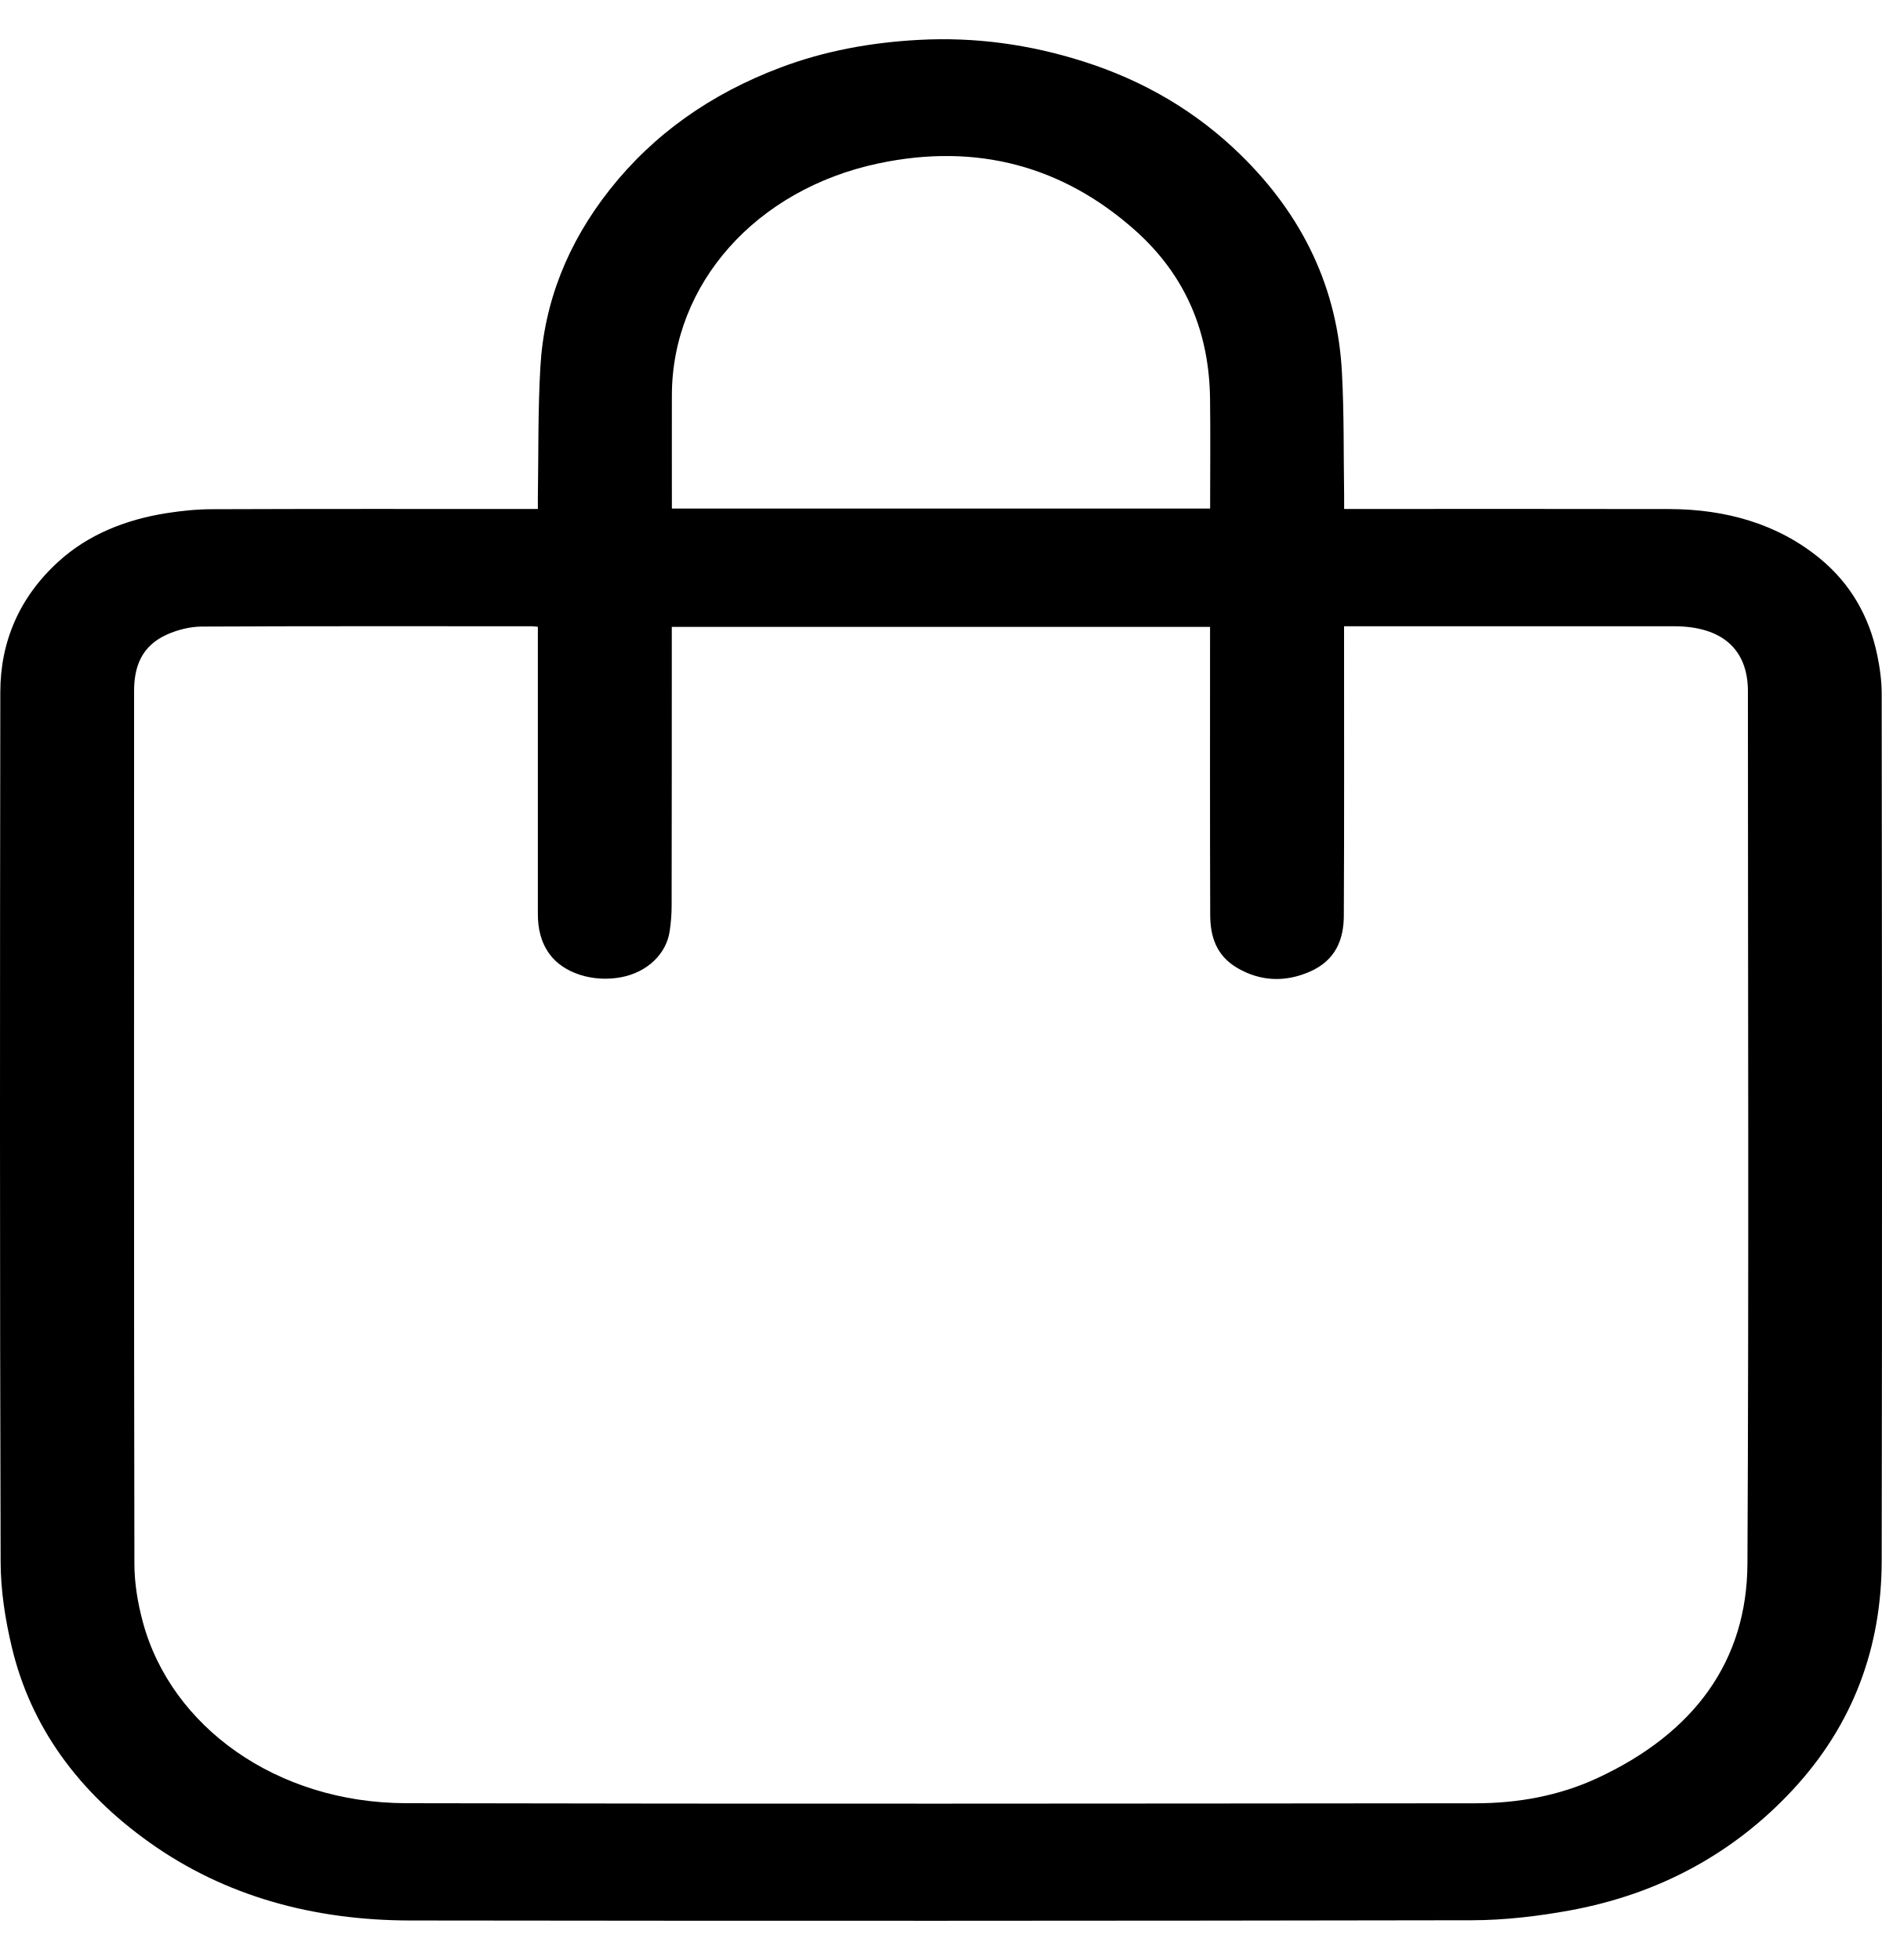
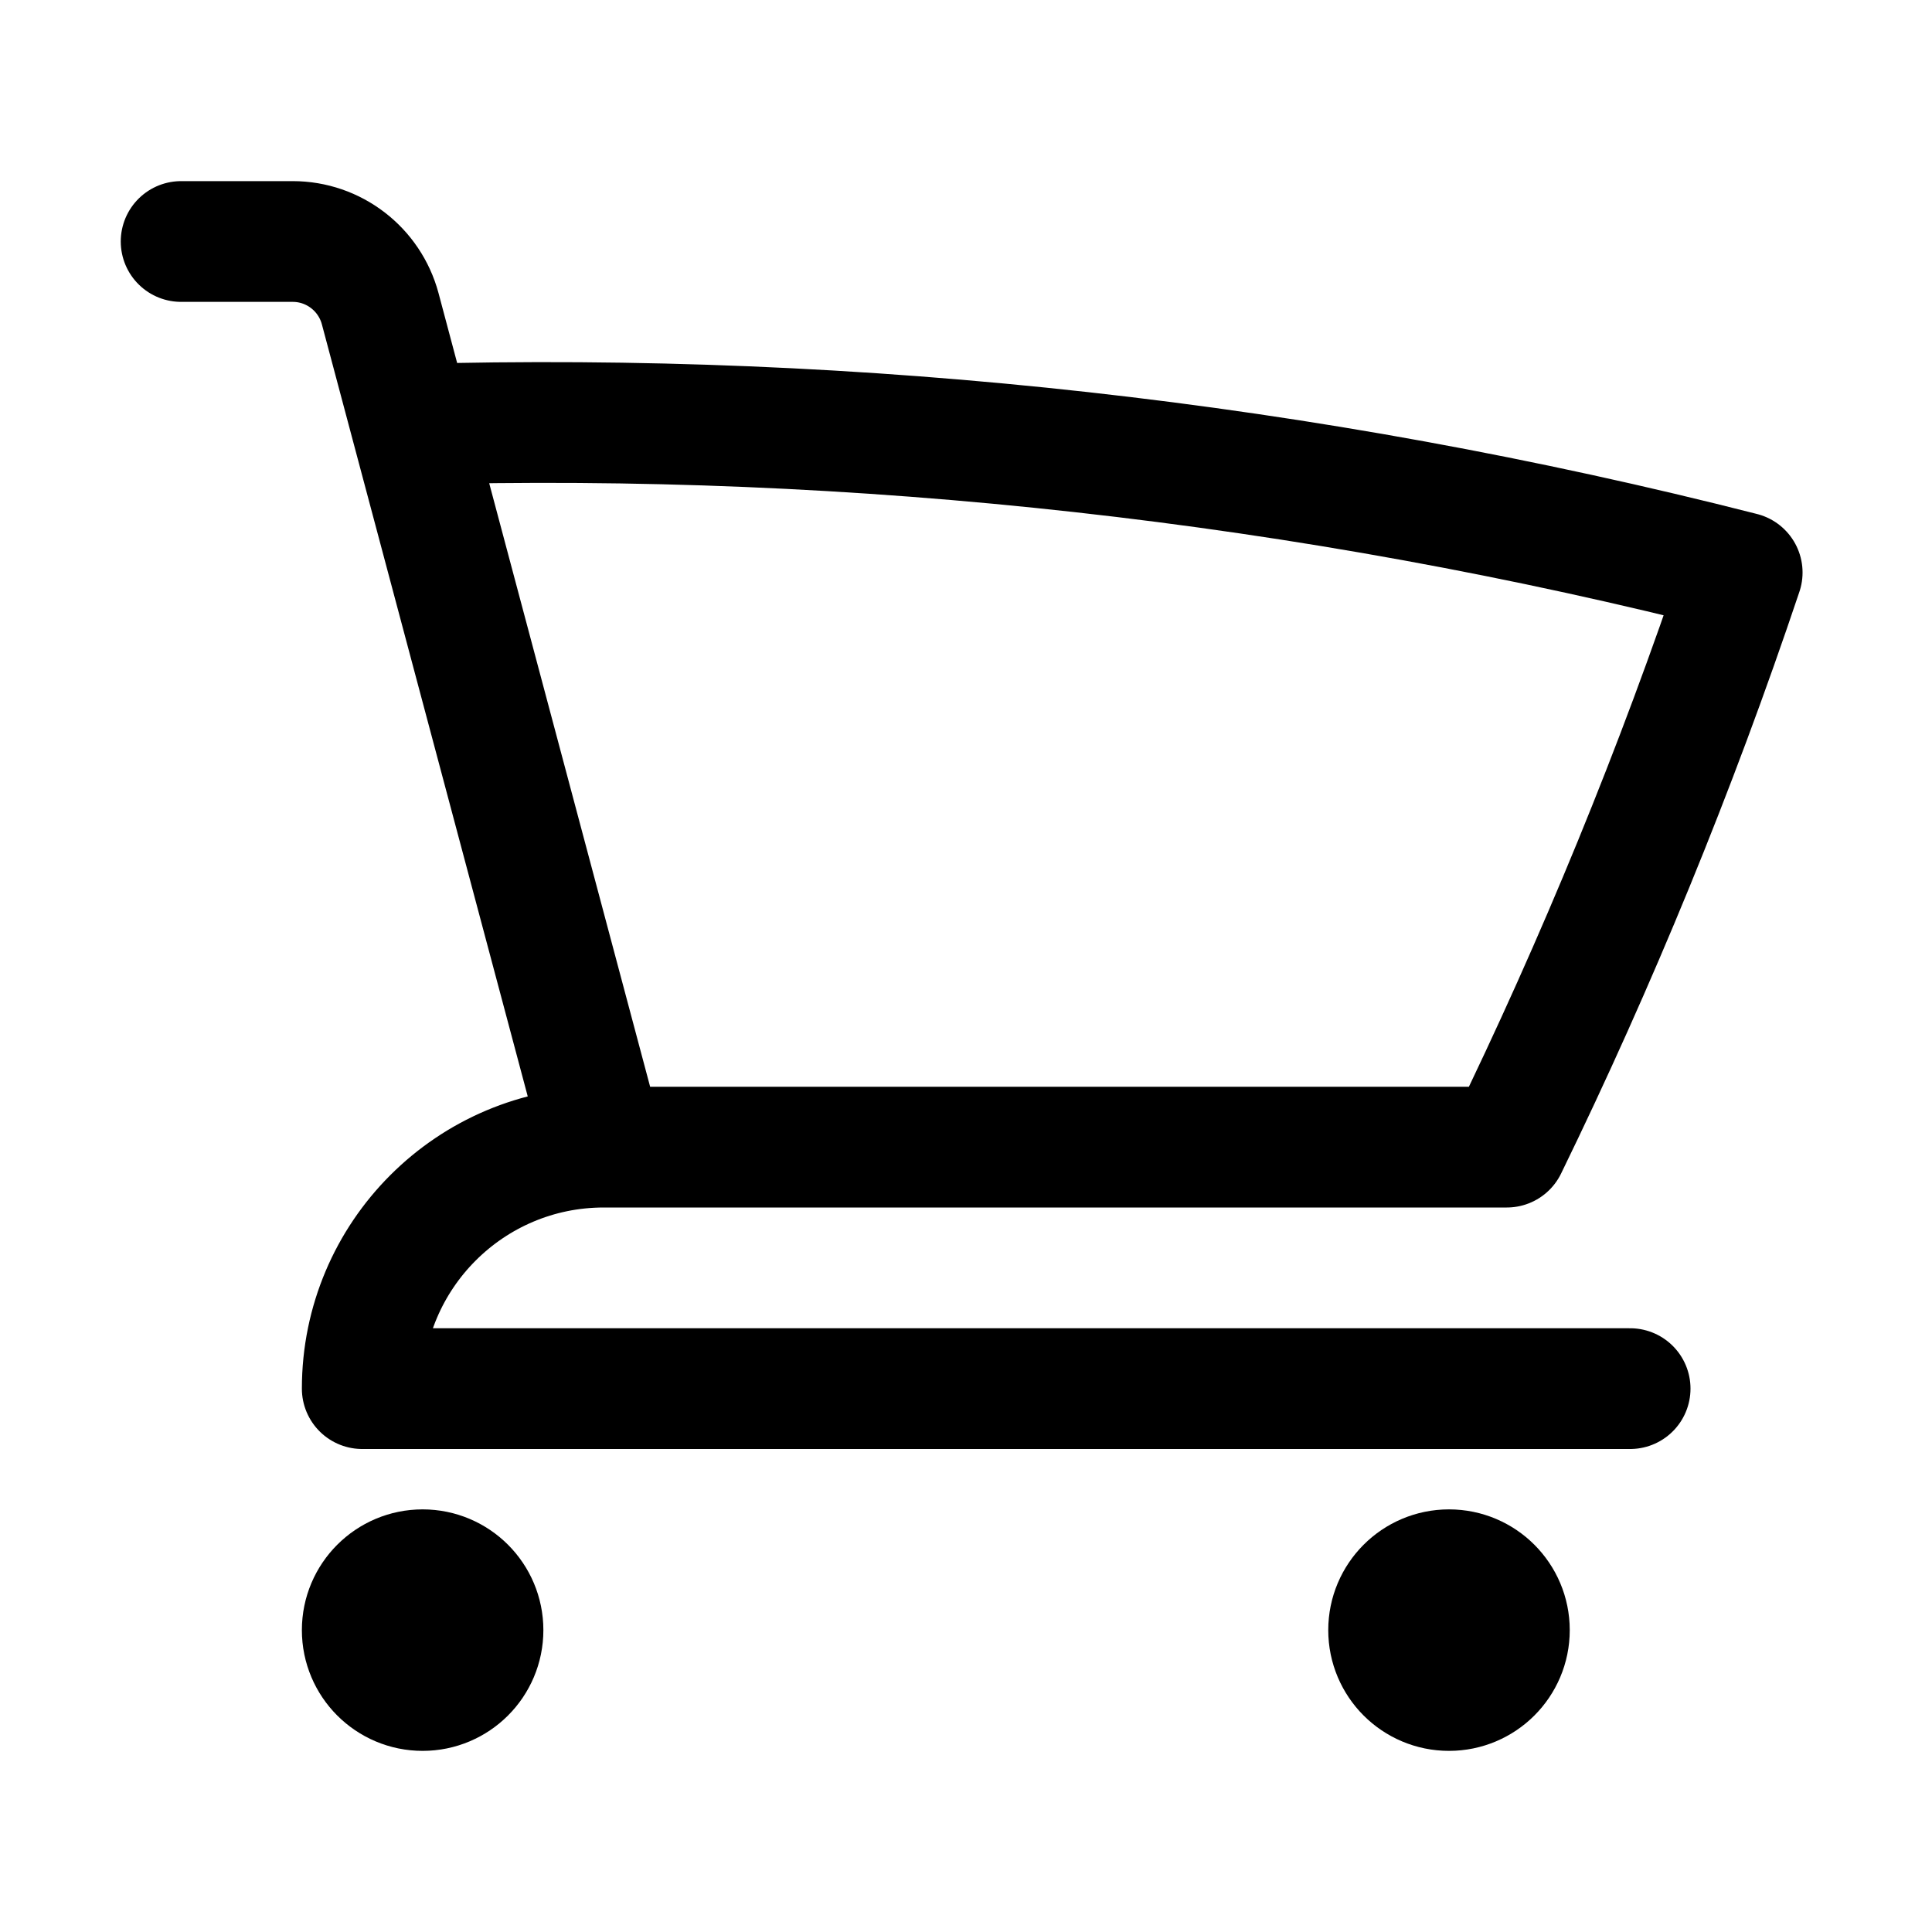
- <svg xmlns="http://www.w3.org/2000/svg" width="24" height="25" viewBox="0 0 24 25" fill="none" class="icon icon-cart">
-   <path d="M6.859 6.492C6.859 6.434 6.859 6.389 6.859 6.344C6.868 5.79 6.859 5.235 6.891 4.682C6.938 3.858 7.238 3.1 7.775 2.42C8.33 1.716 9.061 1.197 9.957 0.86C10.517 0.649 11.105 0.542 11.713 0.509C12.436 0.469 13.135 0.568 13.812 0.783C14.592 1.03 15.259 1.427 15.814 1.968C16.627 2.76 17.058 3.692 17.113 4.753C17.141 5.277 17.133 5.803 17.141 6.327C17.142 6.377 17.141 6.426 17.141 6.492H17.317C18.641 6.492 19.965 6.49 21.288 6.493C22.015 6.495 22.673 6.685 23.206 7.122C23.609 7.452 23.841 7.879 23.939 8.354C23.973 8.517 23.996 8.684 23.996 8.85C24 12.535 24.003 16.221 23.996 19.906C23.995 20.992 23.646 21.989 22.854 22.838C22.114 23.631 21.169 24.157 20.018 24.368C19.611 24.442 19.19 24.492 18.775 24.493C14.261 24.501 9.746 24.502 5.231 24.496C4.001 24.494 2.873 24.189 1.908 23.502C0.996 22.853 0.392 22.023 0.151 21.011C0.066 20.655 0.009 20.286 0.008 19.923C-0.003 16.226 -0.001 12.528 0.004 8.829C0.004 8.193 0.242 7.619 0.749 7.16C1.12 6.822 1.597 6.628 2.126 6.545C2.317 6.515 2.513 6.495 2.707 6.495C4.026 6.49 5.345 6.492 6.664 6.492H6.859H6.859ZM6.859 7.995C6.822 7.992 6.803 7.988 6.785 7.988C5.38 7.988 3.975 7.985 2.57 7.992C2.424 7.993 2.266 8.033 2.135 8.091C1.801 8.238 1.71 8.509 1.71 8.814C1.71 12.525 1.707 16.235 1.714 19.946C1.714 20.193 1.756 20.445 1.821 20.687C2.18 22.022 3.524 22.996 5.177 23C9.725 23.01 14.273 23.005 18.821 23.001C19.36 23.001 19.885 22.904 20.363 22.683C21.614 22.105 22.277 21.18 22.284 19.949C22.303 16.238 22.29 12.528 22.29 8.817C22.29 8.28 21.958 7.988 21.347 7.988C19.999 7.988 18.651 7.988 17.303 7.988H17.14C17.14 8.053 17.14 8.102 17.14 8.151C17.14 9.327 17.143 10.503 17.137 11.679C17.136 11.98 17.035 12.251 16.698 12.396C16.385 12.531 16.072 12.518 15.778 12.346C15.504 12.185 15.434 11.936 15.433 11.669C15.429 10.493 15.431 9.317 15.431 8.142C15.431 8.093 15.431 8.045 15.431 7.996H8.567C8.567 8.053 8.567 8.103 8.567 8.152C8.567 9.286 8.567 10.42 8.565 11.554C8.565 11.662 8.556 11.77 8.54 11.877C8.498 12.169 8.252 12.401 7.925 12.464C7.561 12.534 7.183 12.412 7.007 12.168C6.894 12.012 6.859 11.837 6.859 11.656C6.858 10.488 6.859 9.321 6.859 8.153V7.995L6.859 7.995ZM15.432 6.488C15.432 6.013 15.437 5.551 15.431 5.089C15.421 4.266 15.141 3.529 14.471 2.934C13.564 2.128 12.469 1.816 11.204 2.084C9.633 2.416 8.571 3.626 8.568 5.04C8.567 5.477 8.568 5.915 8.568 6.352V6.487H15.432V6.488Z" fill="currentColor" />
+ <svg xmlns="http://www.w3.org/2000/svg" fill="none" viewBox="0 0 24 24" stroke-width="1.5" stroke="currentColor" class="icon icon-cart">
+   <path stroke-linecap="round" stroke-linejoin="round" d="M2.25 3h1.386c.51 0 .955.343 1.087.835l.383 1.437M7.5 14.25a3 3 0 0 0-3 3h15.75m-12.75-3h11.218c1.121-2.3 2.1-4.684 2.924-7.138a60.114 60.114 0 0 0-16.536-1.84M7.5 14.25 5.106 5.272M6 20.25a.75.75 0 1 1-1.5 0 .75.75 0 0 1 1.5 0Zm12.75 0a.75.75 0 1 1-1.5 0 .75.75 0 0 1 1.5 0Z" />
</svg>
